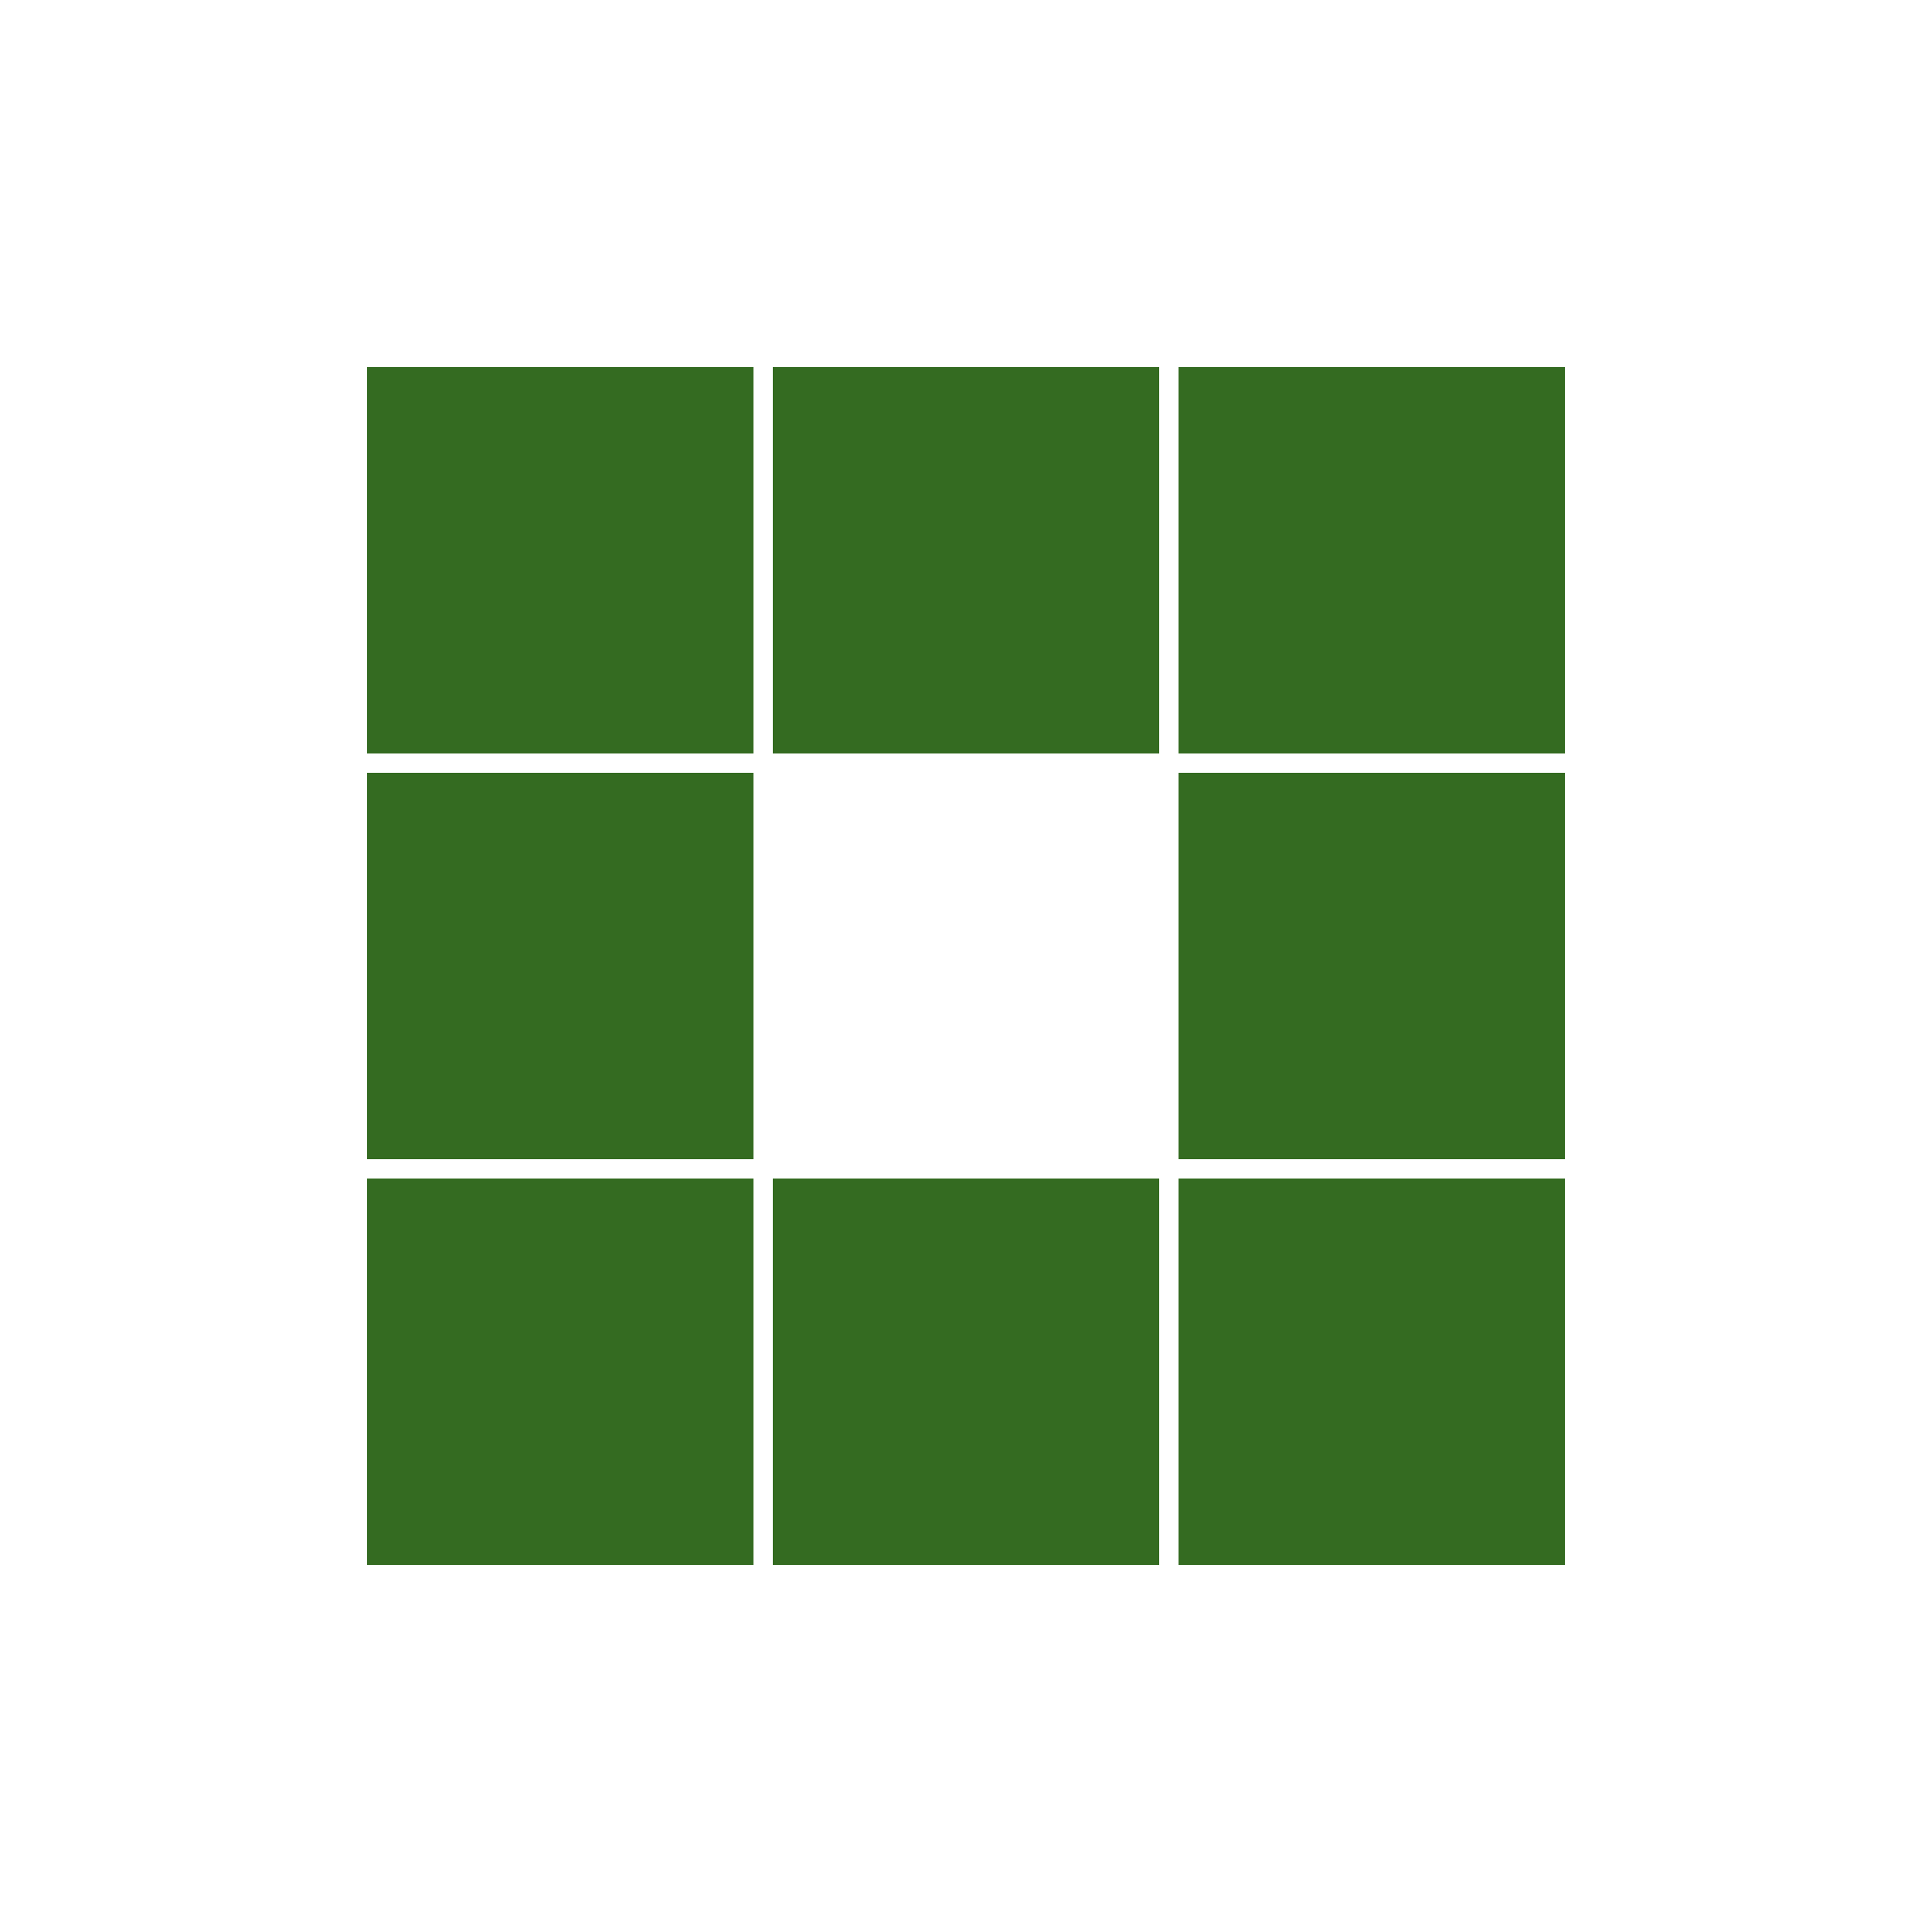
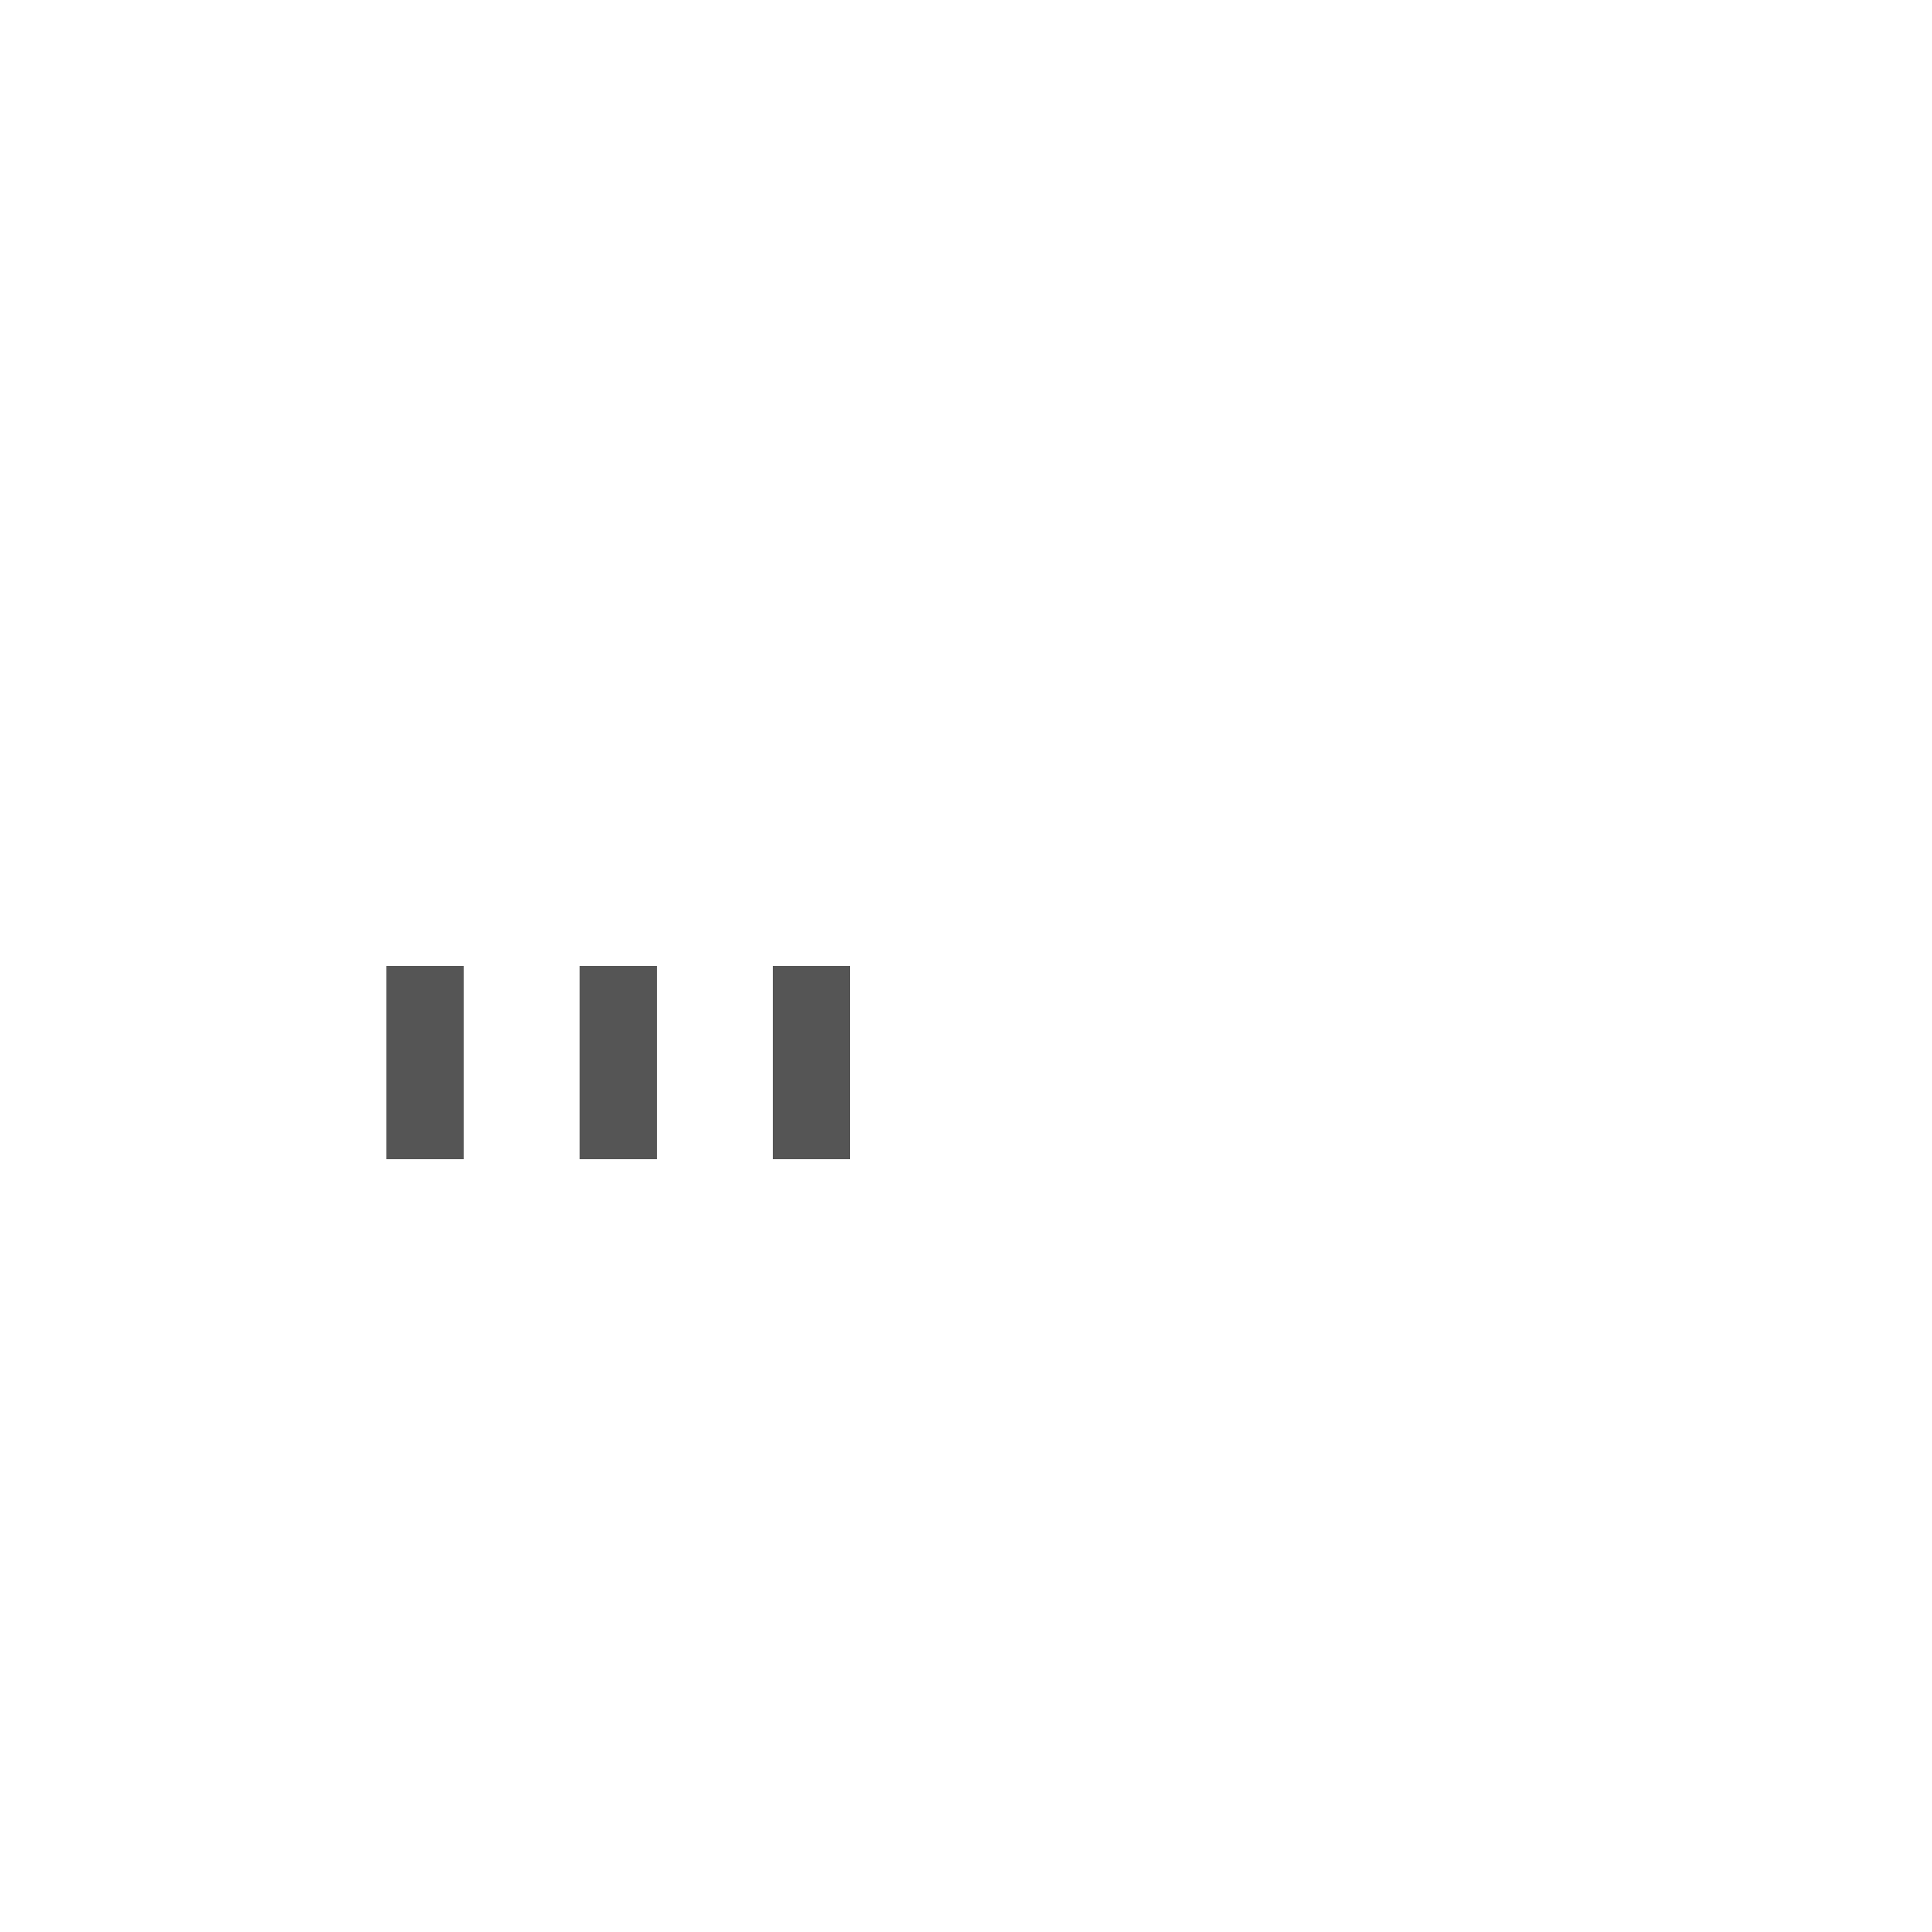
- <svg xmlns="http://www.w3.org/2000/svg" class="lds-blocks" width="200px" height="200px" viewBox="0 0 100 100" preserveAspectRatio="xMidYMid" style="animation-play-state: running; animation-delay: 0s; background: none;">
-   <rect x="19" y="19" width="20" height="20" fill="#346b21" style="animation-play-state: running; animation-delay: 0s;">
-     <animate attributeName="fill" values="#94d137;#346b21;#346b21" keyTimes="0;0.125;1" dur="1s" repeatCount="indefinite" begin="0s" calcMode="discrete" style="animation-play-state: running; animation-delay: 0s;" />
+ <svg xmlns="http://www.w3.org/2000/svg" version="1.1" id="L9" x="0px" y="0px" viewBox="0 0 100 100" enable-background="new 0 0 0 0" xml:space="preserve">
+   <rect x="20" y="50" width="4" height="10" fill="#555">
+     <animateTransform attributeType="xml" attributeName="transform" type="translate" values="0 0; 0 20; 0 0" begin="0" dur="0.6s" repeatCount="indefinite" />
  </rect>
-   <rect x="40" y="19" width="20" height="20" fill="#346b21" style="animation-play-state: running; animation-delay: 0s;">
-     <animate attributeName="fill" values="#94d137;#346b21;#346b21" keyTimes="0;0.125;1" dur="1s" repeatCount="indefinite" begin="0.125s" calcMode="discrete" style="animation-play-state: running; animation-delay: 0s;" />
+   <rect x="30" y="50" width="4" height="10" fill="#555">
+     <animateTransform attributeType="xml" attributeName="transform" type="translate" values="0 0; 0 20; 0 0" begin="0.2s" dur="0.6s" repeatCount="indefinite" />
  </rect>
-   <rect x="61" y="19" width="20" height="20" fill="#346b21" style="animation-play-state: running; animation-delay: 0s;">
-     <animate attributeName="fill" values="#94d137;#346b21;#346b21" keyTimes="0;0.125;1" dur="1s" repeatCount="indefinite" begin="0.25s" calcMode="discrete" style="animation-play-state: running; animation-delay: 0s;" />
-   </rect>
-   <rect x="19" y="40" width="20" height="20" fill="#346b21" style="animation-play-state: running; animation-delay: 0s;">
-     <animate attributeName="fill" values="#94d137;#346b21;#346b21" keyTimes="0;0.125;1" dur="1s" repeatCount="indefinite" begin="0.875s" calcMode="discrete" style="animation-play-state: running; animation-delay: 0s;" />
-   </rect>
-   <rect x="61" y="40" width="20" height="20" fill="#346b21" style="animation-play-state: running; animation-delay: 0s;">
-     <animate attributeName="fill" values="#94d137;#346b21;#346b21" keyTimes="0;0.125;1" dur="1s" repeatCount="indefinite" begin="0.375s" calcMode="discrete" style="animation-play-state: running; animation-delay: 0s;" />
-   </rect>
-   <rect x="19" y="61" width="20" height="20" fill="#346b21" style="animation-play-state: running; animation-delay: 0s;">
-     <animate attributeName="fill" values="#94d137;#346b21;#346b21" keyTimes="0;0.125;1" dur="1s" repeatCount="indefinite" begin="0.75s" calcMode="discrete" style="animation-play-state: running; animation-delay: 0s;" />
-   </rect>
-   <rect x="40" y="61" width="20" height="20" fill="#346b21" style="animation-play-state: running; animation-delay: 0s;">
-     <animate attributeName="fill" values="#94d137;#346b21;#346b21" keyTimes="0;0.125;1" dur="1s" repeatCount="indefinite" begin="0.625s" calcMode="discrete" style="animation-play-state: running; animation-delay: 0s;" />
-   </rect>
-   <rect x="61" y="61" width="20" height="20" fill="#346b21" style="animation-play-state: running; animation-delay: 0s;">
-     <animate attributeName="fill" values="#94d137;#346b21;#346b21" keyTimes="0;0.125;1" dur="1s" repeatCount="indefinite" begin="0.5s" calcMode="discrete" style="animation-play-state: running; animation-delay: 0s;" />
+   <rect x="40" y="50" width="4" height="10" fill="#555">
+     <animateTransform attributeType="xml" attributeName="transform" type="translate" values="0 0; 0 20; 0 0" begin="0.4s" dur="0.6s" repeatCount="indefinite" />
  </rect>
</svg>
